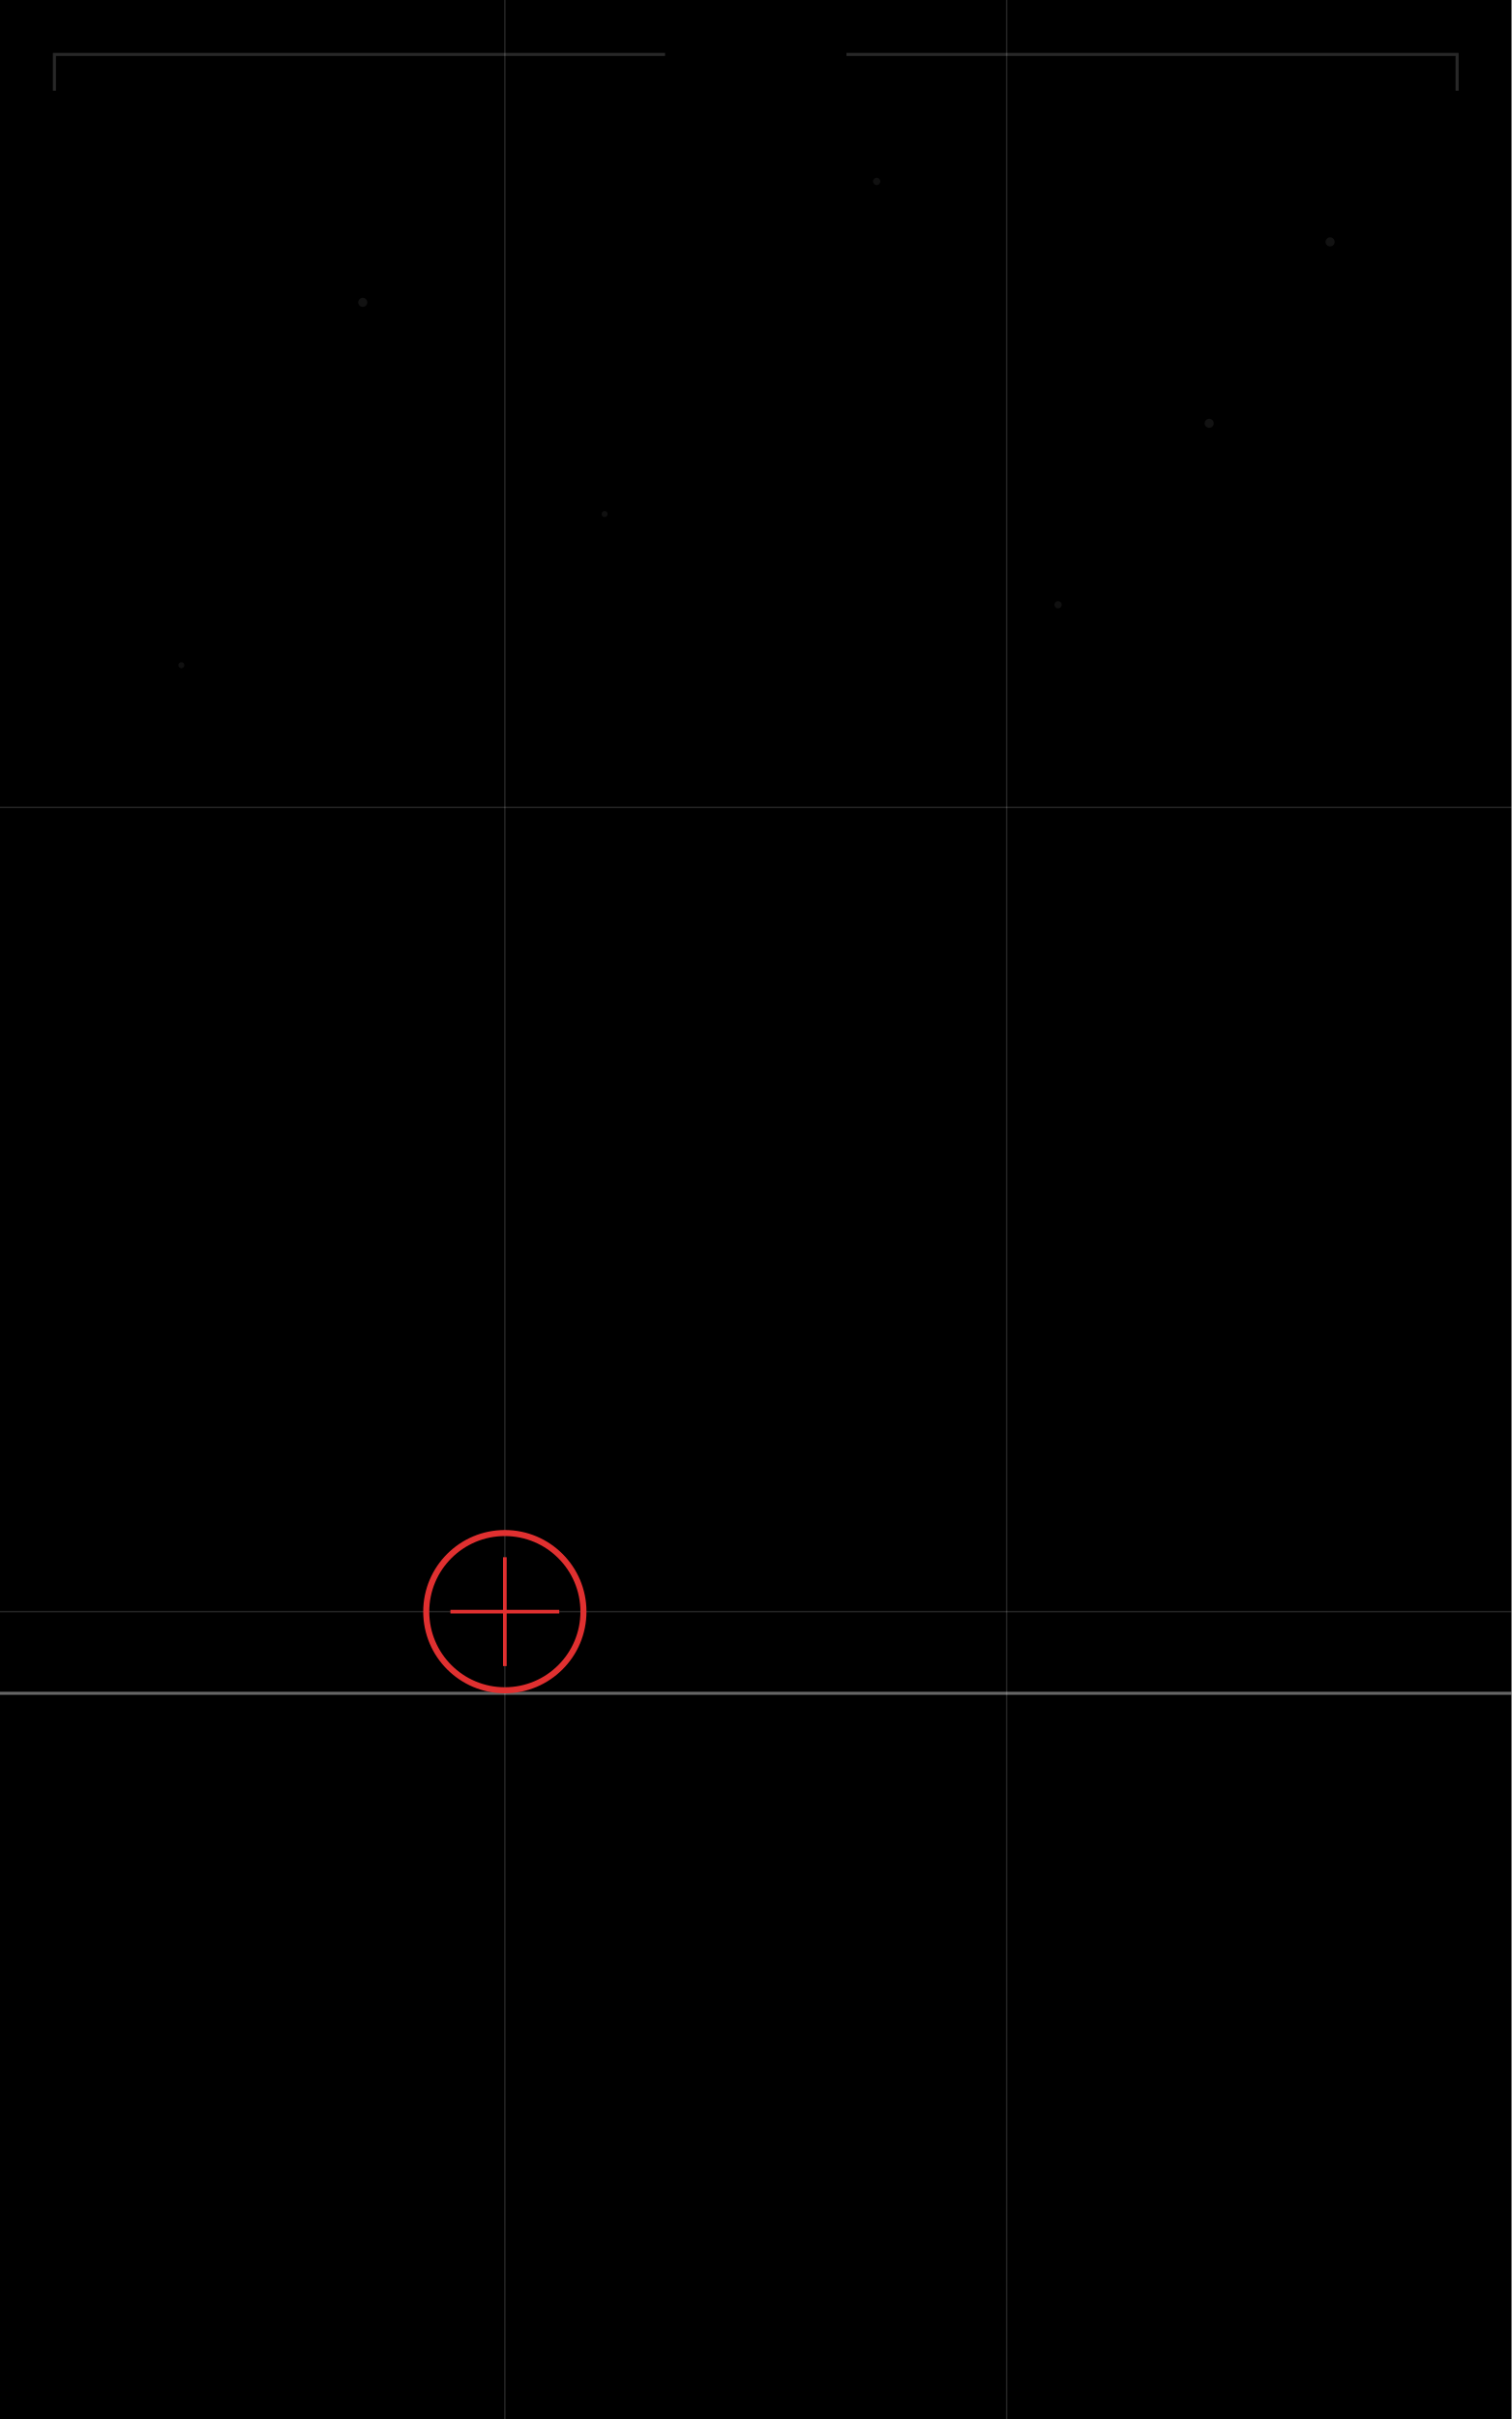
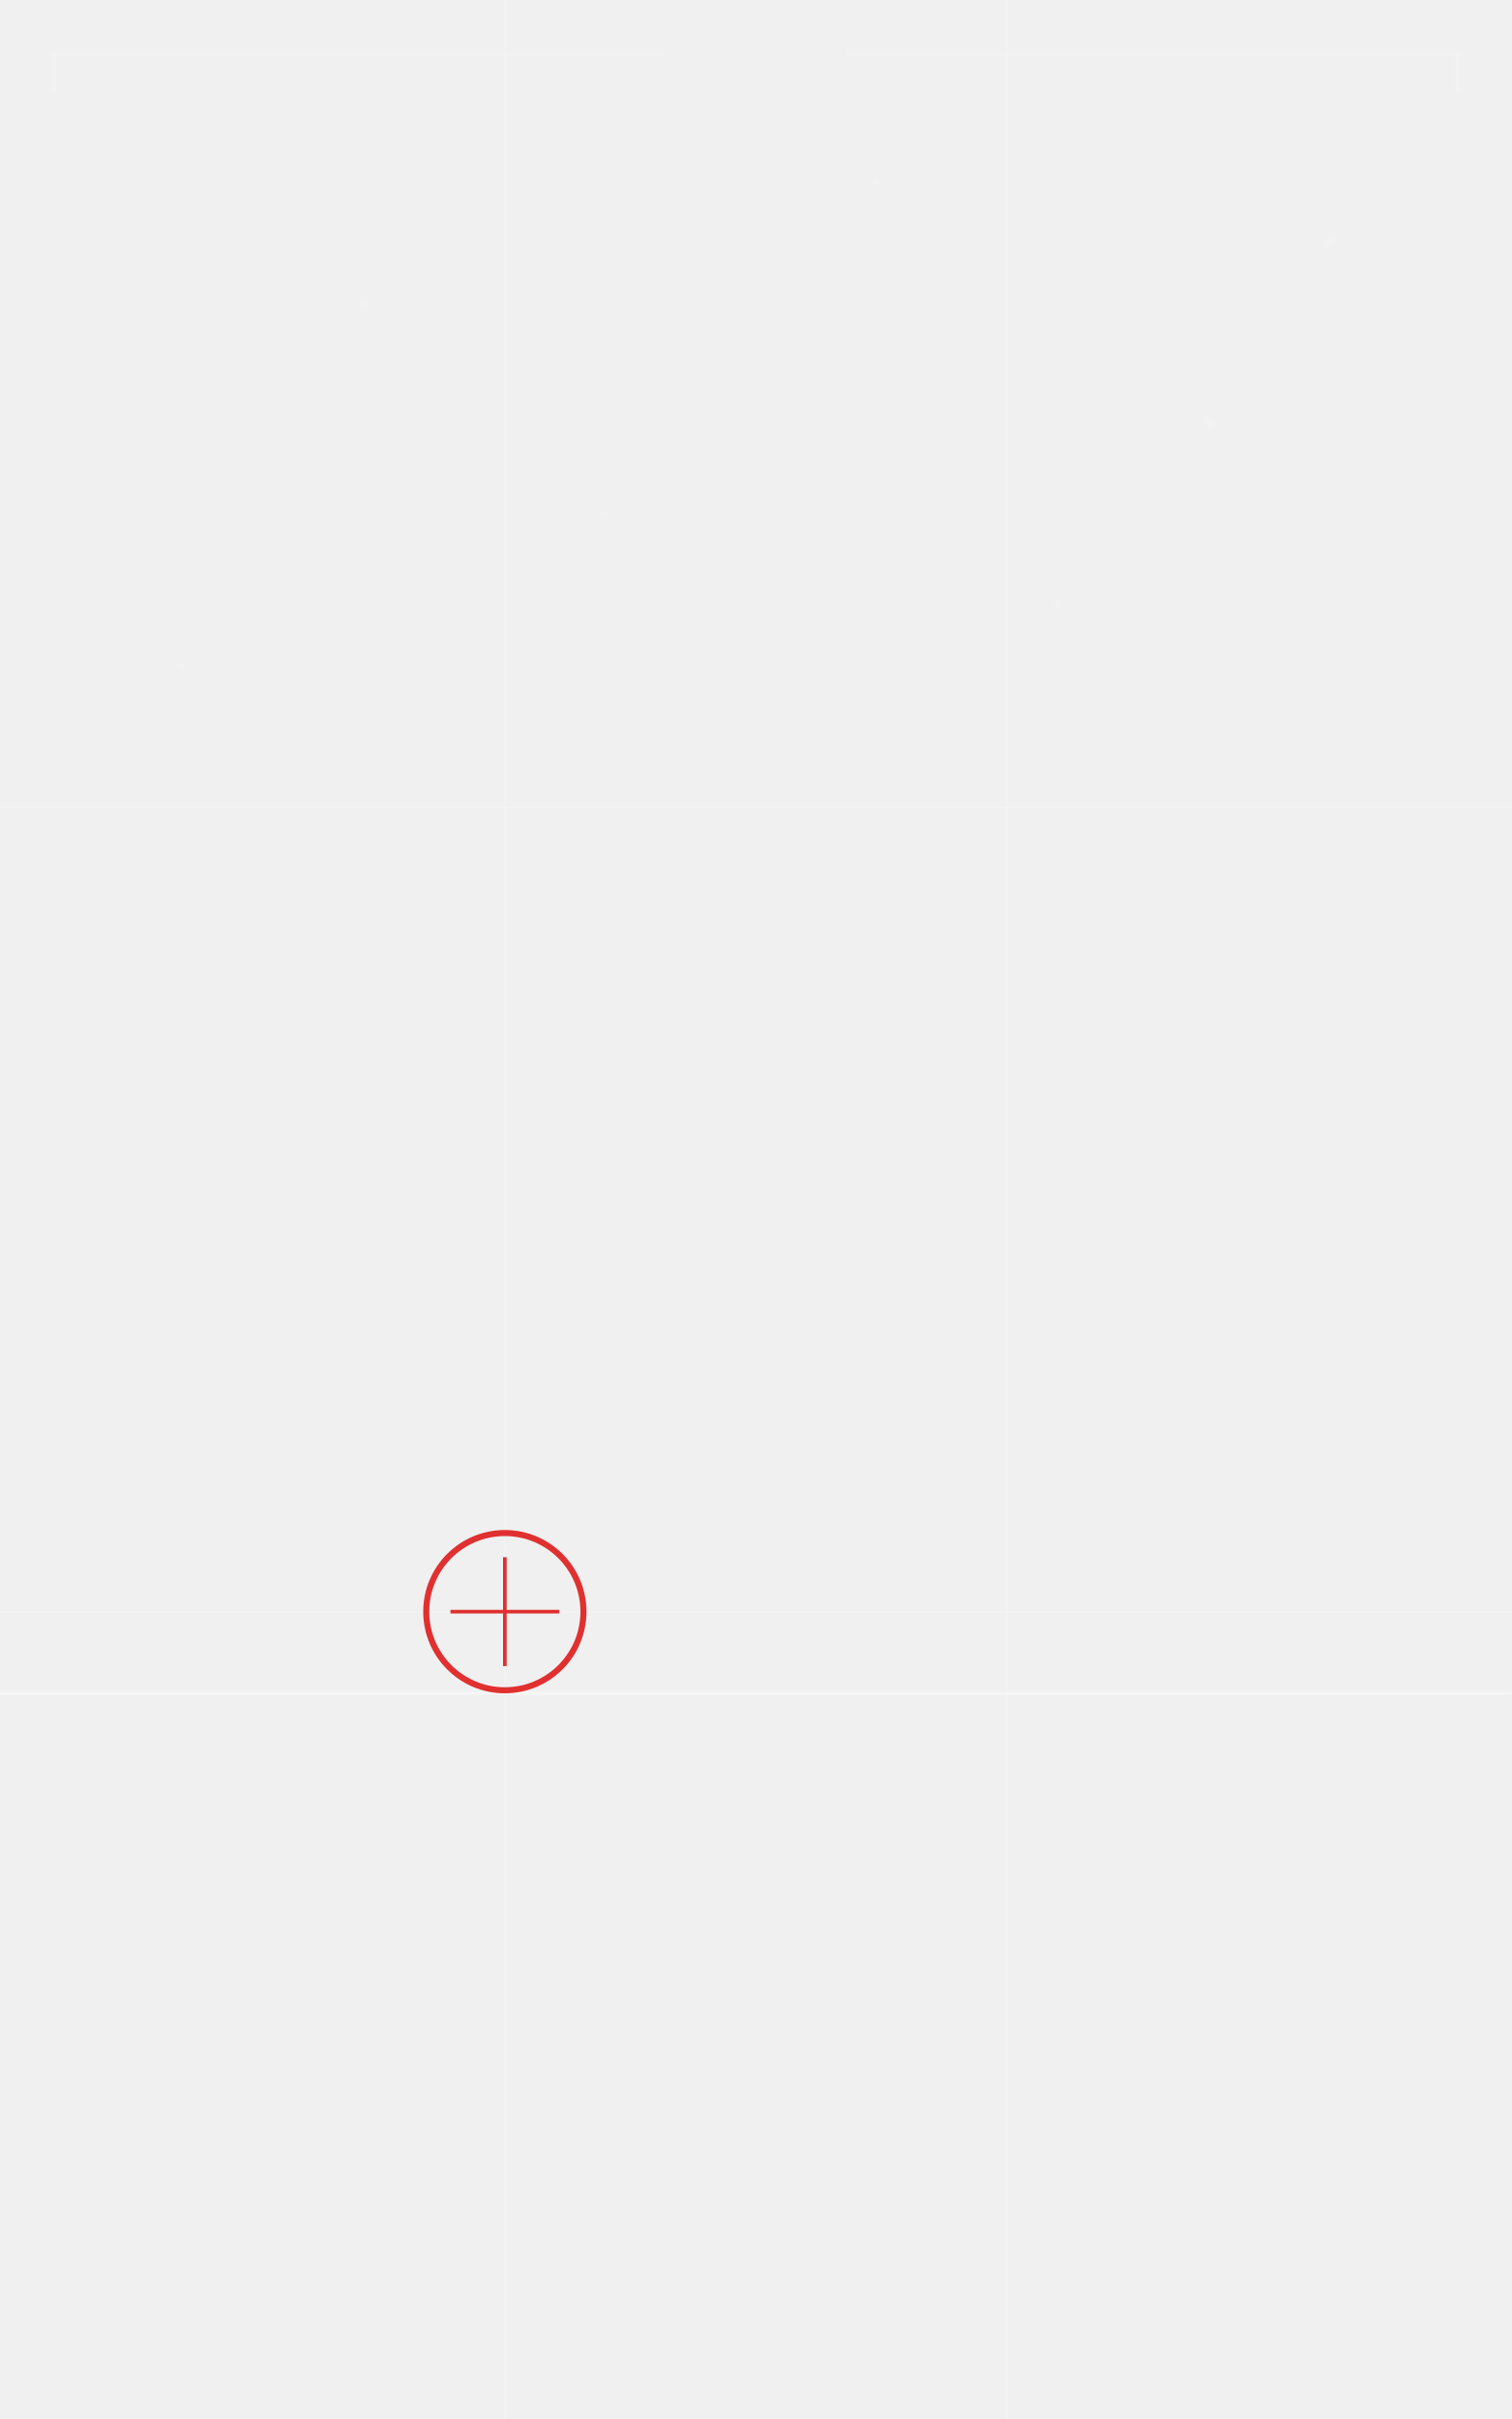
<svg xmlns="http://www.w3.org/2000/svg" viewBox="0 0 500 800" width="500" height="800">
-   <rect width="500" height="800" fill="#000" />
  <line x1="0" y1="560" x2="500" y2="560" stroke="#ffffff" stroke-width="1" opacity="0.4" />
  <line x1="167" y1="0" x2="167" y2="800" stroke="#ffffff" stroke-width="0.5" opacity="0.14" />
  <line x1="333" y1="0" x2="333" y2="800" stroke="#ffffff" stroke-width="0.5" opacity="0.14" />
  <line x1="0" y1="267" x2="500" y2="267" stroke="#ffffff" stroke-width="0.5" opacity="0.14" />
  <line x1="0" y1="533" x2="500" y2="533" stroke="#ffffff" stroke-width="0.5" opacity="0.14" />
  <circle cx="120" cy="100" r="1.5" fill="#ffffff12" />
  <circle cx="290" cy="60" r="1.2" fill="#ffffff10" />
  <circle cx="400" cy="140" r="1.5" fill="#ffffff12" />
  <circle cx="60" cy="220" r="1" fill="#ffffff10" />
  <circle cx="350" cy="200" r="1.2" fill="#ffffff10" />
  <circle cx="200" cy="170" r="1" fill="#ffffff10" />
  <circle cx="440" cy="80" r="1.5" fill="#ffffff12" />
  <path d="M18,30 L18,18 L220,18" fill="none" stroke="#ffffff28" stroke-width="1" />
  <path d="M482,30 L482,18 L280,18" fill="none" stroke="#ffffff28" stroke-width="1" />
  <circle cx="167" cy="533" r="26" fill="none" stroke="#e03030" stroke-width="2" />
  <line x1="149" y1="533" x2="185" y2="533" stroke="#e03030" stroke-width="1.2" />
  <line x1="167" y1="515" x2="167" y2="551" stroke="#e03030" stroke-width="1.2" />
</svg>
